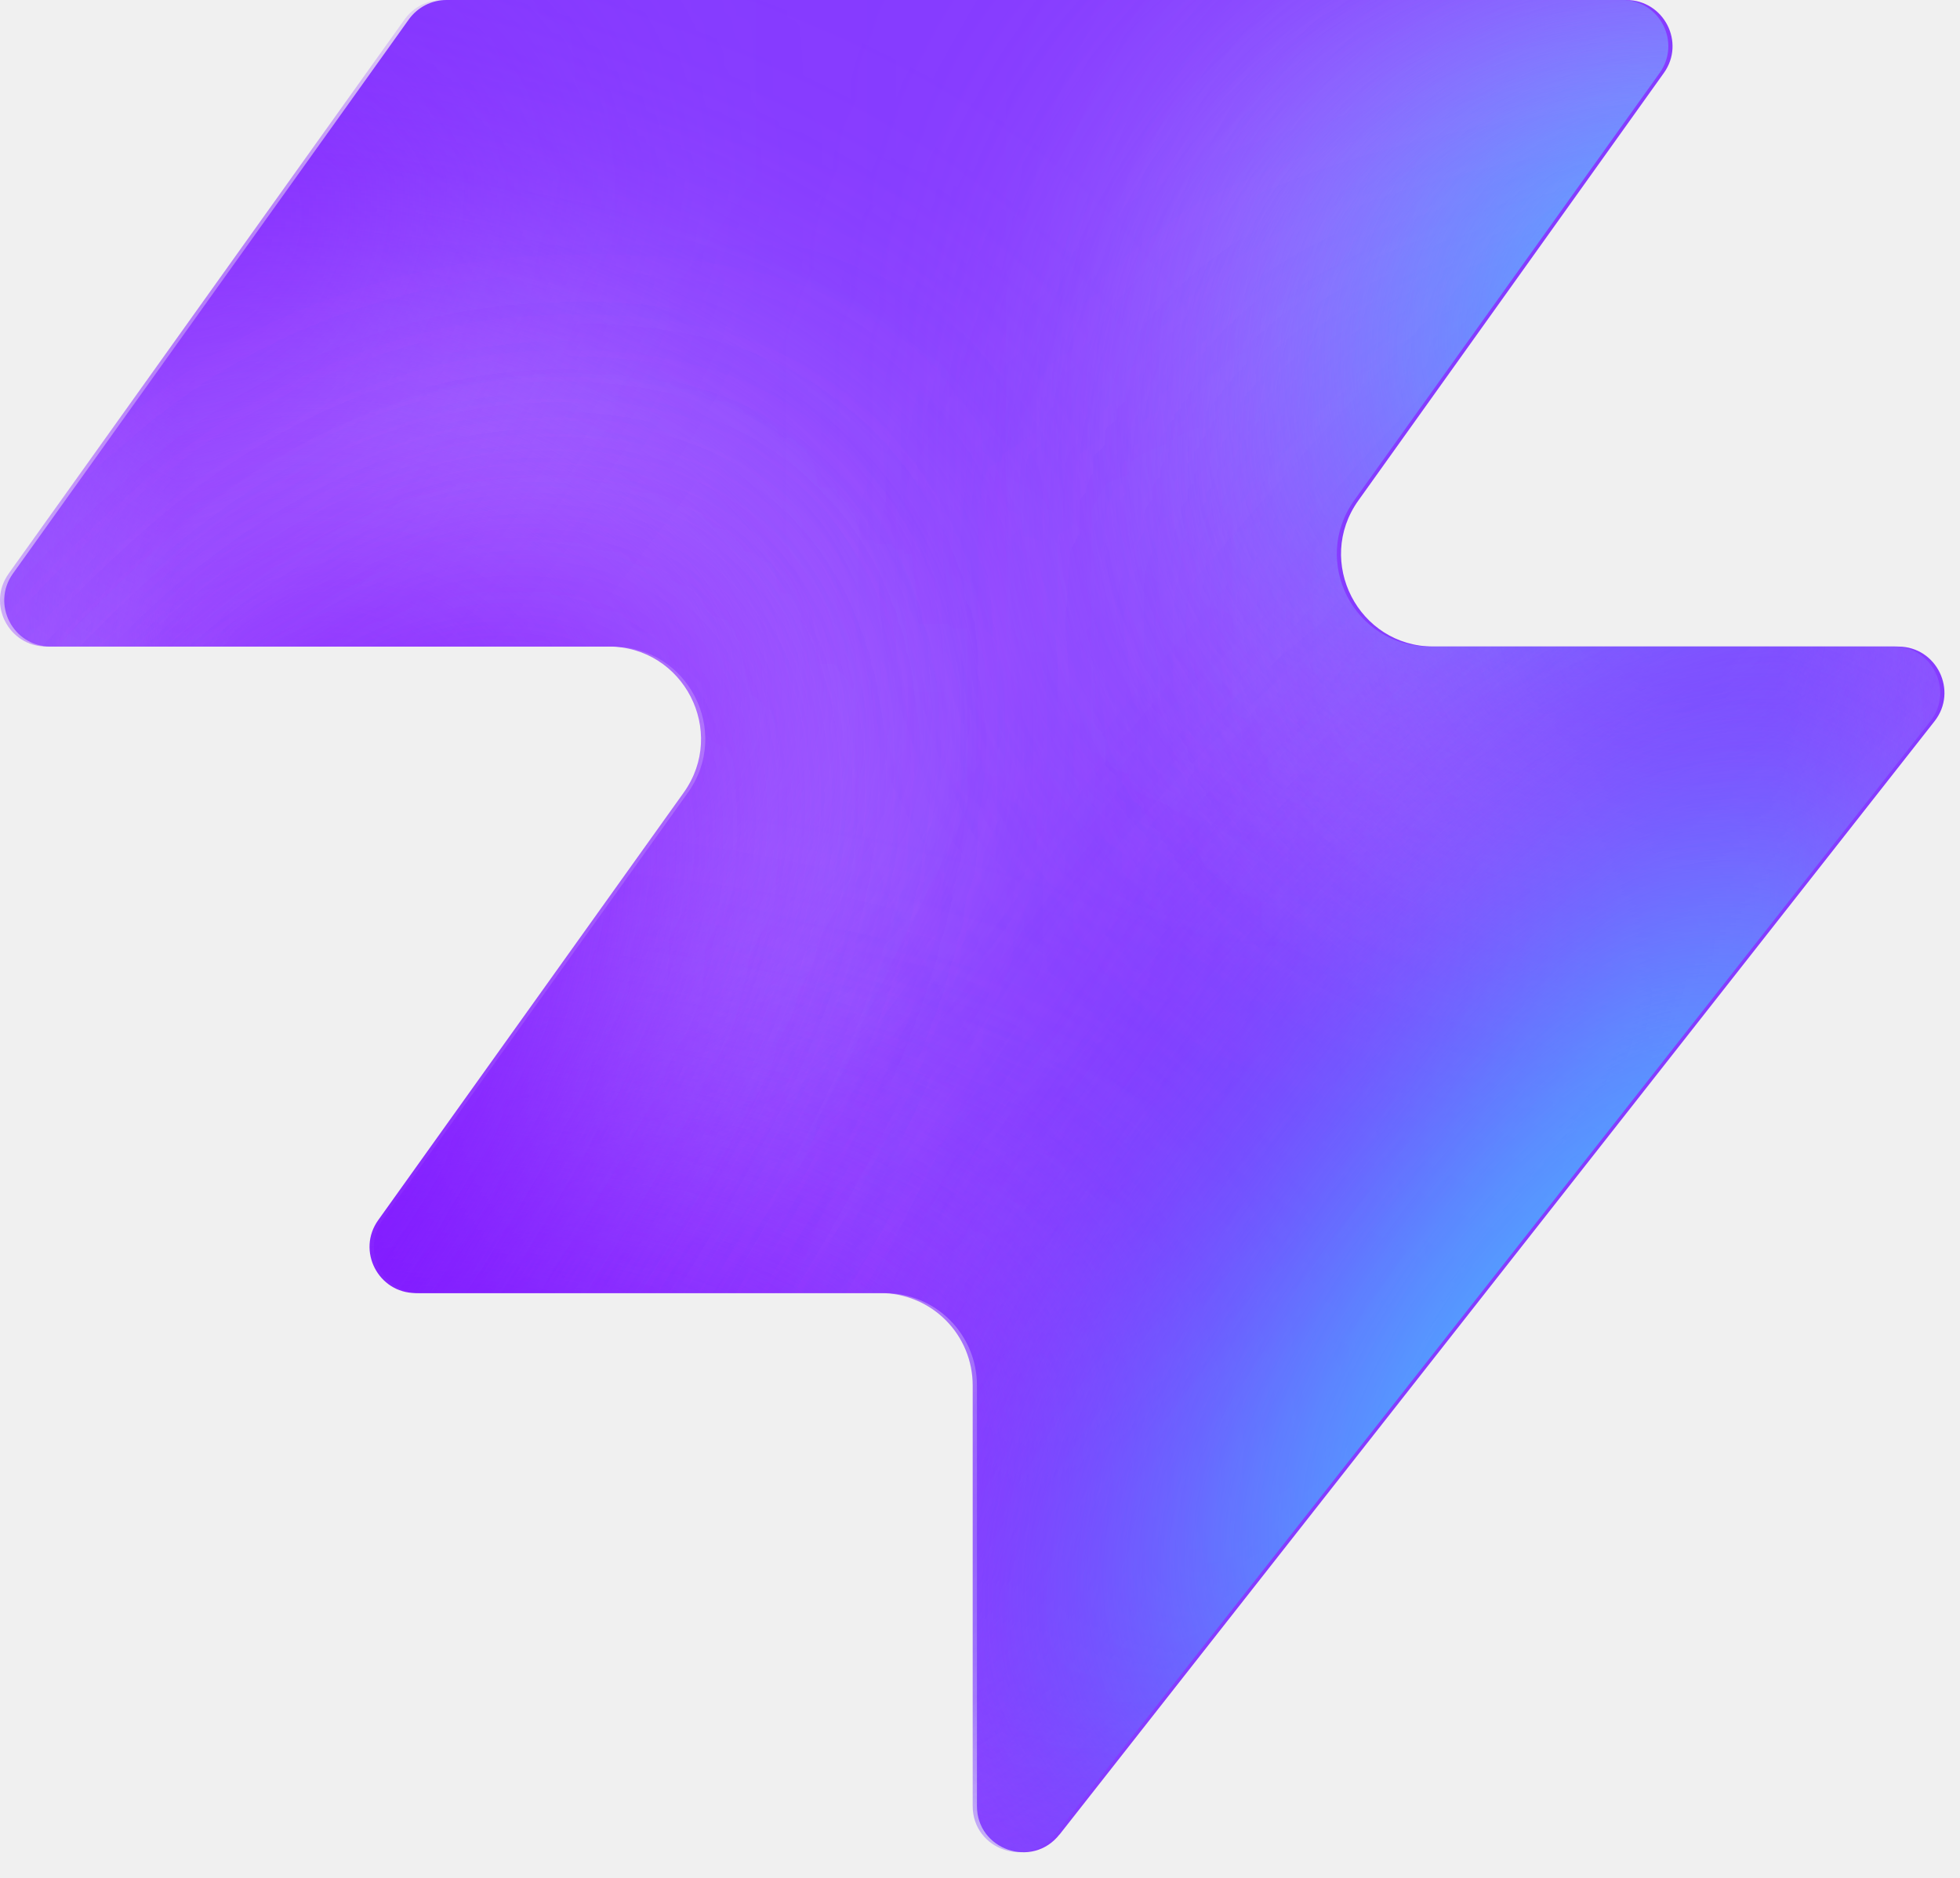
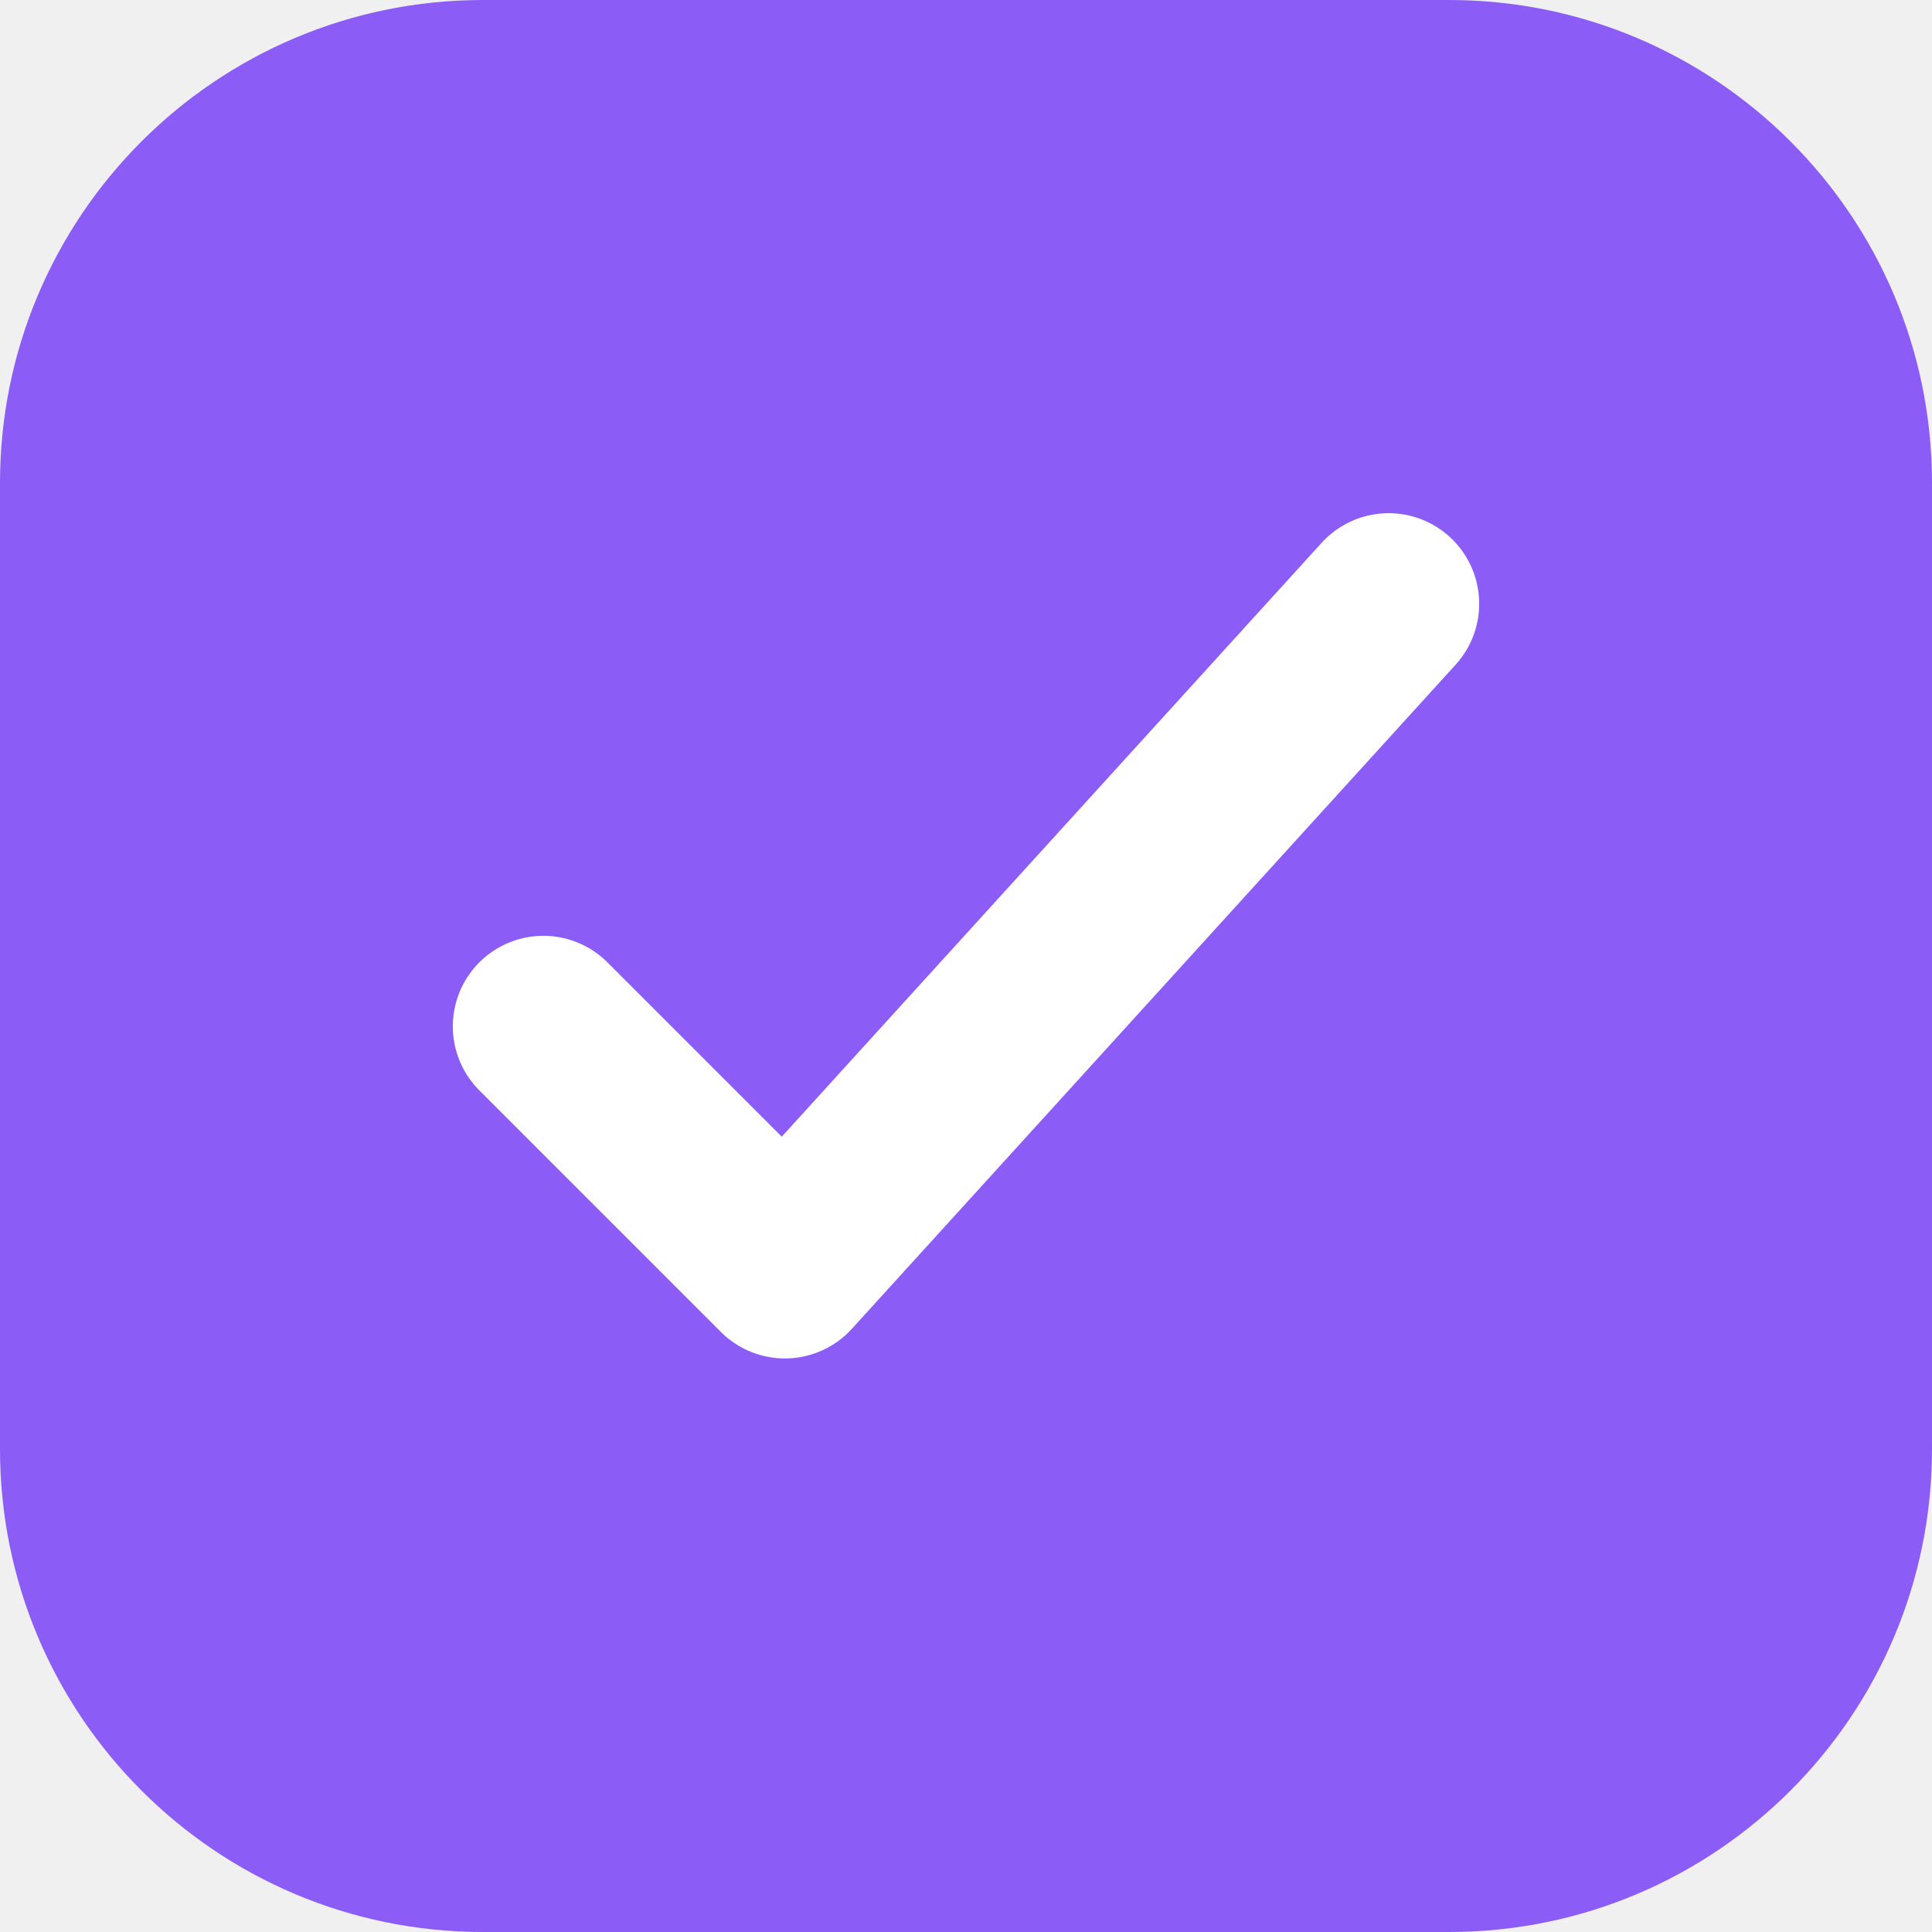
- <svg xmlns="http://www.w3.org/2000/svg" width="48" height="46" fill="none" viewBox="0 0 48 46">
-   <path fill="#863bff" d="M25.946 44.938c-.664.845-2.021.375-2.021-.698V33.937a2.26 2.26 0 0 0-2.262-2.262H10.287c-.92 0-1.456-1.04-.92-1.788l7.48-10.471c1.07-1.497 0-3.578-1.842-3.578H1.237c-.92 0-1.456-1.04-.92-1.788L10.013.474c.214-.297.556-.474.92-.474h28.894c.92 0 1.456 1.04.92 1.788l-7.48 10.471c-1.07 1.498 0 3.579 1.842 3.579h11.377c.943 0 1.473 1.088.89 1.83L25.947 44.94z" style="fill:#863bff;fill:color(display-p3 .525 .23 1);fill-opacity:1" />
-   <mask id="a" width="48" height="46" x="0" y="0" maskUnits="userSpaceOnUse" style="mask-type:alpha">
-     <path fill="#000" d="M25.842 44.938c-.664.844-2.021.375-2.021-.698V33.937a2.26 2.26 0 0 0-2.262-2.262H10.183c-.92 0-1.456-1.04-.92-1.788l7.48-10.471c1.07-1.498 0-3.579-1.842-3.579H1.133c-.92 0-1.456-1.04-.92-1.787L9.91.473c.214-.297.556-.474.92-.474h28.894c.92 0 1.456 1.04.92 1.788l-7.48 10.471c-1.07 1.498 0 3.578 1.842 3.578h11.377c.943 0 1.473 1.088.89 1.832L25.843 44.94z" style="fill:#000;fill-opacity:1" />
-   </mask>
-   <g mask="url(#a)">
-     <g filter="url(#b)">
-       <ellipse cx="5.508" cy="14.704" fill="#ede6ff" rx="5.508" ry="14.704" style="fill:#ede6ff;fill:color(display-p3 .927 .903 1);fill-opacity:1" transform="matrix(.00324 1 1 -.00324 -4.47 31.516)" />
-     </g>
-     <g filter="url(#c)">
-       <ellipse cx="10.399" cy="29.851" fill="#ede6ff" rx="10.399" ry="29.851" style="fill:#ede6ff;fill:color(display-p3 .927 .903 1);fill-opacity:1" transform="matrix(.00324 1 1 -.00324 -39.328 7.883)" />
-     </g>
-     <g filter="url(#d)">
-       <ellipse cx="5.508" cy="30.487" fill="#7e14ff" rx="5.508" ry="30.487" style="fill:#7e14ff;fill:color(display-p3 .492 .077 1);fill-opacity:1" transform="rotate(89.814 -25.913 -14.639)scale(1 -1)" />
-     </g>
-     <g filter="url(#e)">
-       <ellipse cx="5.508" cy="30.599" fill="#7e14ff" rx="5.508" ry="30.599" style="fill:#7e14ff;fill:color(display-p3 .492 .077 1);fill-opacity:1" transform="rotate(89.814 -32.644 -3.334)scale(1 -1)" />
-     </g>
-     <g filter="url(#f)">
-       <ellipse cx="5.508" cy="30.599" fill="#7e14ff" rx="5.508" ry="30.599" style="fill:#7e14ff;fill:color(display-p3 .492 .077 1);fill-opacity:1" transform="matrix(.00324 1 1 -.00324 -34.34 30.47)" />
-     </g>
-     <g filter="url(#g)">
-       <ellipse cx="14.072" cy="22.078" fill="#ede6ff" rx="14.072" ry="22.078" style="fill:#ede6ff;fill:color(display-p3 .927 .903 1);fill-opacity:1" transform="rotate(93.35 24.506 48.493)scale(-1 1)" />
-     </g>
-     <g filter="url(#h)">
-       <ellipse cx="3.47" cy="21.501" fill="#7e14ff" rx="3.47" ry="21.501" style="fill:#7e14ff;fill:color(display-p3 .492 .077 1);fill-opacity:1" transform="rotate(89.009 28.708 47.59)scale(-1 1)" />
-     </g>
-     <g filter="url(#i)">
-       <ellipse cx="3.47" cy="21.501" fill="#7e14ff" rx="3.47" ry="21.501" style="fill:#7e14ff;fill:color(display-p3 .492 .077 1);fill-opacity:1" transform="rotate(89.009 28.708 47.59)scale(-1 1)" />
-     </g>
-     <g filter="url(#j)">
-       <ellipse cx=".387" cy="8.972" fill="#7e14ff" rx="4.407" ry="29.108" style="fill:#7e14ff;fill:color(display-p3 .492 .077 1);fill-opacity:1" transform="rotate(39.51 .387 8.972)" />
-     </g>
-     <g filter="url(#k)">
-       <ellipse cx="47.523" cy="-6.092" fill="#7e14ff" rx="4.407" ry="29.108" style="fill:#7e14ff;fill:color(display-p3 .492 .077 1);fill-opacity:1" transform="rotate(37.892 47.523 -6.092)" />
-     </g>
-     <g filter="url(#l)">
-       <ellipse cx="41.412" cy="6.333" fill="#47bfff" rx="5.971" ry="9.665" style="fill:#47bfff;fill:color(display-p3 .28 .748 1);fill-opacity:1" transform="rotate(37.892 41.412 6.333)" />
-     </g>
-     <g filter="url(#m)">
-       <ellipse cx="-1.879" cy="38.332" fill="#7e14ff" rx="4.407" ry="29.108" style="fill:#7e14ff;fill:color(display-p3 .492 .077 1);fill-opacity:1" transform="rotate(37.892 -1.88 38.332)" />
-     </g>
-     <g filter="url(#n)">
-       <ellipse cx="-1.879" cy="38.332" fill="#7e14ff" rx="4.407" ry="29.108" style="fill:#7e14ff;fill:color(display-p3 .492 .077 1);fill-opacity:1" transform="rotate(37.892 -1.88 38.332)" />
-     </g>
-     <g filter="url(#o)">
-       <ellipse cx="35.651" cy="29.907" fill="#7e14ff" rx="4.407" ry="29.108" style="fill:#7e14ff;fill:color(display-p3 .492 .077 1);fill-opacity:1" transform="rotate(37.892 35.651 29.907)" />
-     </g>
-     <g filter="url(#p)">
-       <ellipse cx="38.418" cy="32.4" fill="#47bfff" rx="5.971" ry="15.297" style="fill:#47bfff;fill:color(display-p3 .28 .748 1);fill-opacity:1" transform="rotate(37.892 38.418 32.4)" />
-     </g>
-   </g>
-   <defs>
-     <filter id="b" width="60.045" height="41.654" x="-19.77" y="16.149" color-interpolation-filters="sRGB" filterUnits="userSpaceOnUse">
-       <feFlood flood-opacity="0" result="BackgroundImageFix" />
-       <feBlend in="SourceGraphic" in2="BackgroundImageFix" result="shape" />
-       <feGaussianBlur result="effect1_foregroundBlur_2002_17158" stdDeviation="7.659" />
-     </filter>
-     <filter id="c" width="90.34" height="51.437" x="-54.613" y="-7.533" color-interpolation-filters="sRGB" filterUnits="userSpaceOnUse">
-       <feFlood flood-opacity="0" result="BackgroundImageFix" />
-       <feBlend in="SourceGraphic" in2="BackgroundImageFix" result="shape" />
-       <feGaussianBlur result="effect1_foregroundBlur_2002_17158" stdDeviation="7.659" />
-     </filter>
-     <filter id="d" width="79.355" height="29.4" x="-49.64" y="2.03" color-interpolation-filters="sRGB" filterUnits="userSpaceOnUse">
-       <feFlood flood-opacity="0" result="BackgroundImageFix" />
-       <feBlend in="SourceGraphic" in2="BackgroundImageFix" result="shape" />
-       <feGaussianBlur result="effect1_foregroundBlur_2002_17158" stdDeviation="4.596" />
-     </filter>
-     <filter id="e" width="79.579" height="29.4" x="-45.045" y="20.029" color-interpolation-filters="sRGB" filterUnits="userSpaceOnUse">
-       <feFlood flood-opacity="0" result="BackgroundImageFix" />
-       <feBlend in="SourceGraphic" in2="BackgroundImageFix" result="shape" />
-       <feGaussianBlur result="effect1_foregroundBlur_2002_17158" stdDeviation="4.596" />
-     </filter>
-     <filter id="f" width="79.579" height="29.4" x="-43.513" y="21.178" color-interpolation-filters="sRGB" filterUnits="userSpaceOnUse">
-       <feFlood flood-opacity="0" result="BackgroundImageFix" />
-       <feBlend in="SourceGraphic" in2="BackgroundImageFix" result="shape" />
-       <feGaussianBlur result="effect1_foregroundBlur_2002_17158" stdDeviation="4.596" />
-     </filter>
-     <filter id="g" width="74.749" height="58.852" x="15.756" y="-17.901" color-interpolation-filters="sRGB" filterUnits="userSpaceOnUse">
-       <feFlood flood-opacity="0" result="BackgroundImageFix" />
-       <feBlend in="SourceGraphic" in2="BackgroundImageFix" result="shape" />
-       <feGaussianBlur result="effect1_foregroundBlur_2002_17158" stdDeviation="7.659" />
-     </filter>
-     <filter id="h" width="61.377" height="25.362" x="23.548" y="2.284" color-interpolation-filters="sRGB" filterUnits="userSpaceOnUse">
-       <feFlood flood-opacity="0" result="BackgroundImageFix" />
-       <feBlend in="SourceGraphic" in2="BackgroundImageFix" result="shape" />
-       <feGaussianBlur result="effect1_foregroundBlur_2002_17158" stdDeviation="4.596" />
-     </filter>
-     <filter id="i" width="61.377" height="25.362" x="23.548" y="2.284" color-interpolation-filters="sRGB" filterUnits="userSpaceOnUse">
-       <feFlood flood-opacity="0" result="BackgroundImageFix" />
-       <feBlend in="SourceGraphic" in2="BackgroundImageFix" result="shape" />
-       <feGaussianBlur result="effect1_foregroundBlur_2002_17158" stdDeviation="4.596" />
-     </filter>
-     <filter id="j" width="56.045" height="63.649" x="-27.636" y="-22.853" color-interpolation-filters="sRGB" filterUnits="userSpaceOnUse">
-       <feFlood flood-opacity="0" result="BackgroundImageFix" />
-       <feBlend in="SourceGraphic" in2="BackgroundImageFix" result="shape" />
-       <feGaussianBlur result="effect1_foregroundBlur_2002_17158" stdDeviation="4.596" />
-     </filter>
-     <filter id="k" width="54.814" height="64.646" x="20.116" y="-38.415" color-interpolation-filters="sRGB" filterUnits="userSpaceOnUse">
-       <feFlood flood-opacity="0" result="BackgroundImageFix" />
-       <feBlend in="SourceGraphic" in2="BackgroundImageFix" result="shape" />
-       <feGaussianBlur result="effect1_foregroundBlur_2002_17158" stdDeviation="4.596" />
-     </filter>
-     <filter id="l" width="33.541" height="35.313" x="24.641" y="-11.323" color-interpolation-filters="sRGB" filterUnits="userSpaceOnUse">
-       <feFlood flood-opacity="0" result="BackgroundImageFix" />
-       <feBlend in="SourceGraphic" in2="BackgroundImageFix" result="shape" />
-       <feGaussianBlur result="effect1_foregroundBlur_2002_17158" stdDeviation="4.596" />
-     </filter>
-     <filter id="m" width="54.814" height="64.646" x="-29.286" y="6.009" color-interpolation-filters="sRGB" filterUnits="userSpaceOnUse">
-       <feFlood flood-opacity="0" result="BackgroundImageFix" />
-       <feBlend in="SourceGraphic" in2="BackgroundImageFix" result="shape" />
-       <feGaussianBlur result="effect1_foregroundBlur_2002_17158" stdDeviation="4.596" />
-     </filter>
-     <filter id="n" width="54.814" height="64.646" x="-29.286" y="6.009" color-interpolation-filters="sRGB" filterUnits="userSpaceOnUse">
-       <feFlood flood-opacity="0" result="BackgroundImageFix" />
-       <feBlend in="SourceGraphic" in2="BackgroundImageFix" result="shape" />
-       <feGaussianBlur result="effect1_foregroundBlur_2002_17158" stdDeviation="4.596" />
-     </filter>
-     <filter id="o" width="54.814" height="64.646" x="8.244" y="-2.416" color-interpolation-filters="sRGB" filterUnits="userSpaceOnUse">
-       <feFlood flood-opacity="0" result="BackgroundImageFix" />
-       <feBlend in="SourceGraphic" in2="BackgroundImageFix" result="shape" />
-       <feGaussianBlur result="effect1_foregroundBlur_2002_17158" stdDeviation="4.596" />
-     </filter>
-     <filter id="p" width="39.409" height="43.623" x="18.713" y="10.588" color-interpolation-filters="sRGB" filterUnits="userSpaceOnUse">
-       <feFlood flood-opacity="0" result="BackgroundImageFix" />
-       <feBlend in="SourceGraphic" in2="BackgroundImageFix" result="shape" />
-       <feGaussianBlur result="effect1_foregroundBlur_2002_17158" stdDeviation="4.596" />
-     </filter>
-   </defs>
+ <svg xmlns="http://www.w3.org/2000/svg" viewBox="0 0 64 64" fill="none">
+   <rect width="64" height="64" rx="16" fill="#8b5cf6" />
+   <path d="M18 34l8 8 20-22" stroke="#fff" stroke-width="6" stroke-linecap="round" stroke-linejoin="round" />
</svg>
